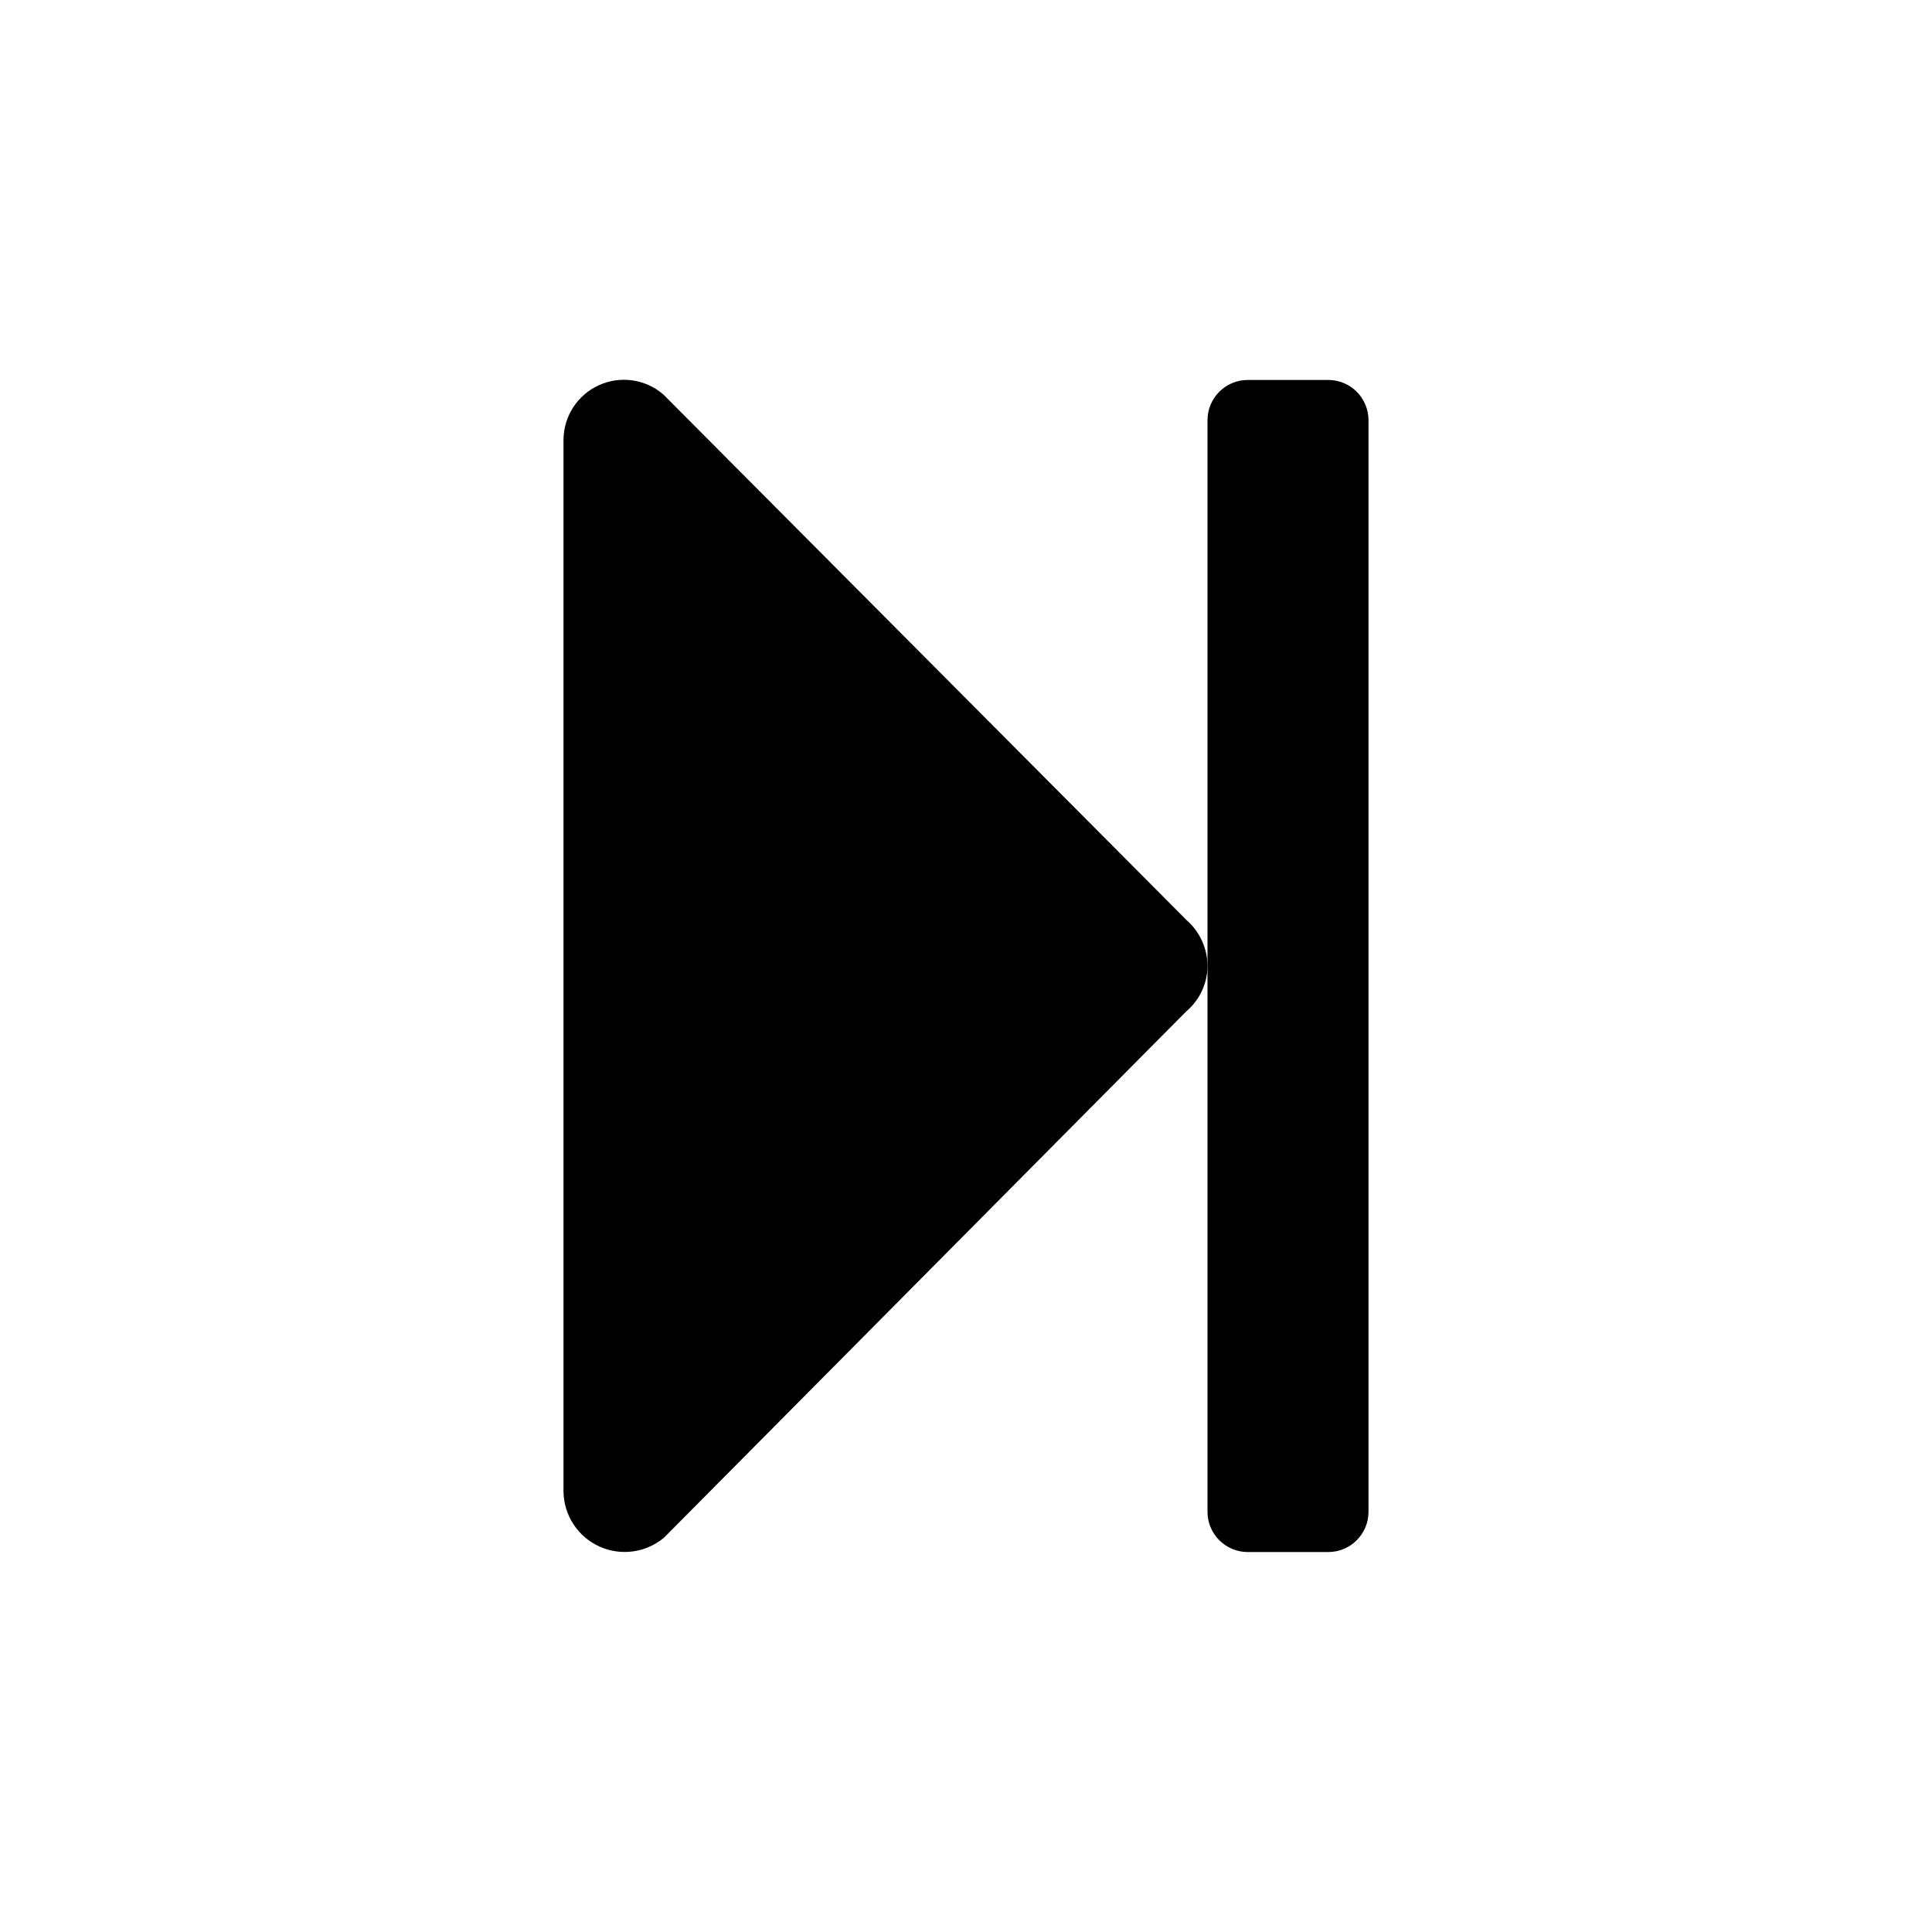
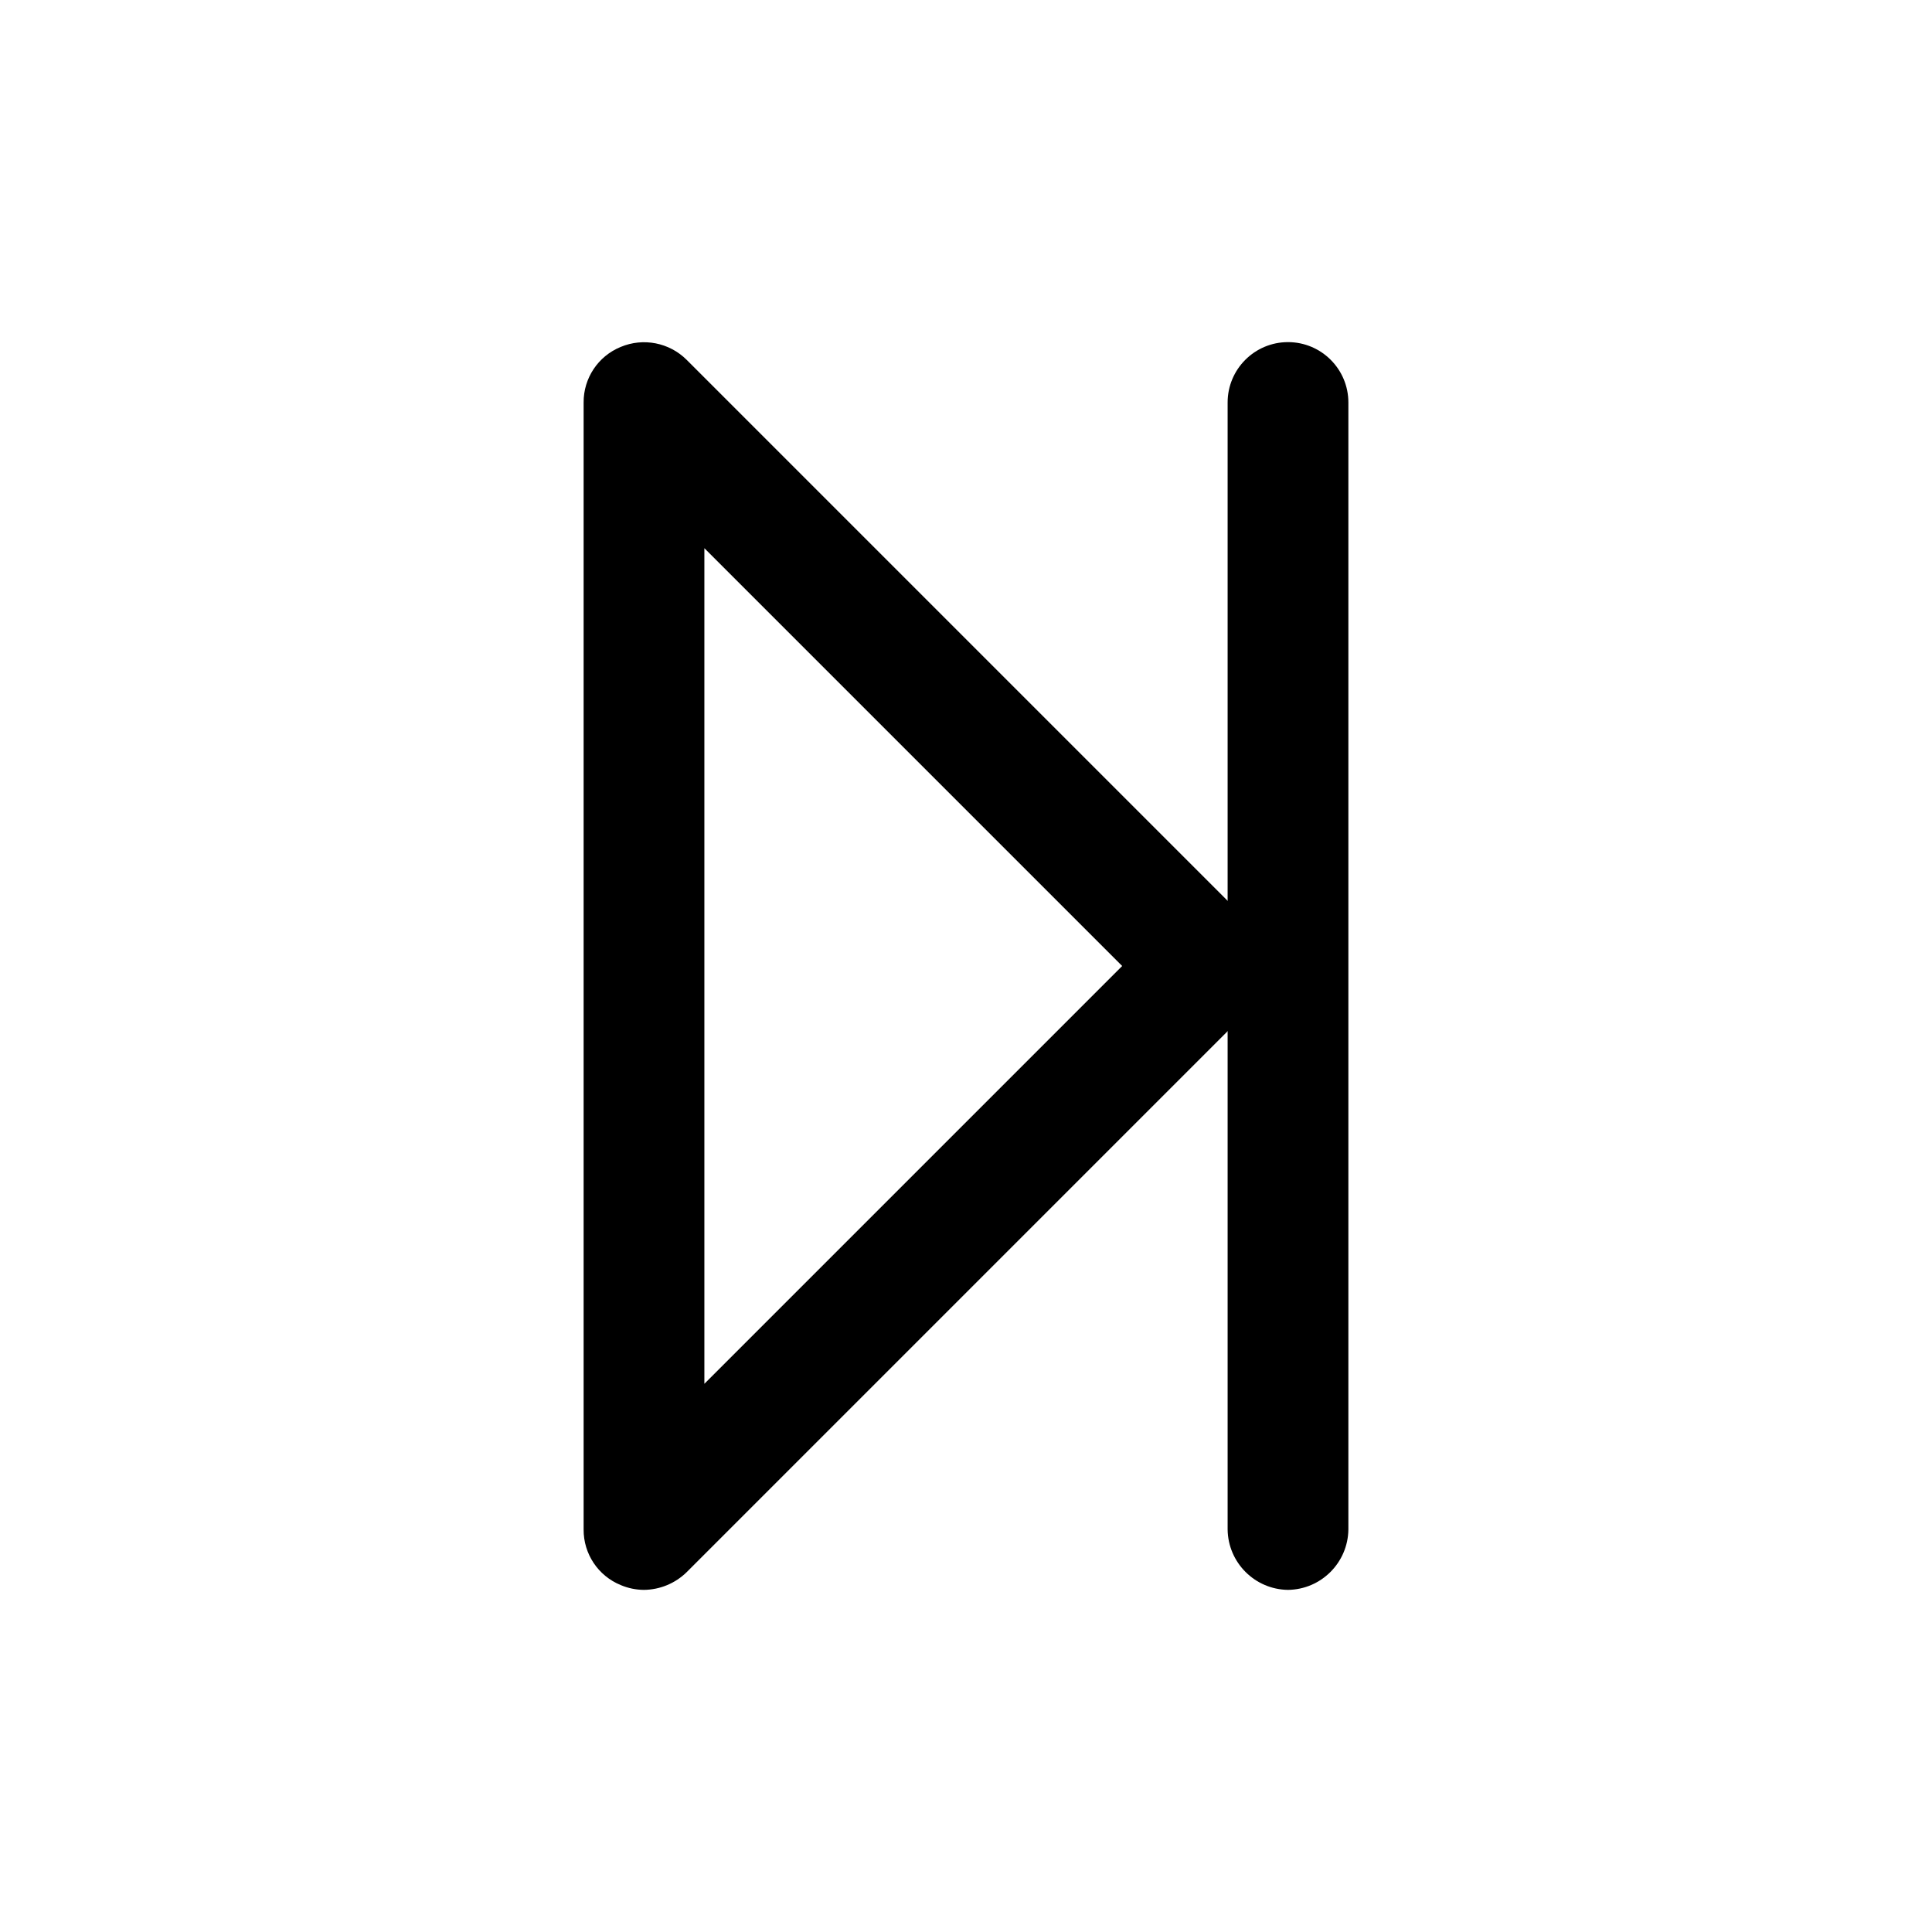
- <svg xmlns="http://www.w3.org/2000/svg" id="Layer_1" data-name="Layer 1" viewBox="0 0 24 24">
-   <path d="M8.24,4.9A.75.75,0,0,0,7,5.47V18.53a.76.76,0,0,0,1.25.57l6.49-6.54A.74.74,0,0,0,15,12a.76.76,0,0,0-.26-.57Z" />
-   <path d="M16.5,4.72h-1a.5.5,0,0,0-.5.5V18.78a.5.5,0,0,0,.5.5h1a.5.5,0,0,0,.5-.5V5.22A.5.5,0,0,0,16.5,4.72Z" />
+ <svg xmlns="http://www.w3.org/2000/svg" viewBox="0 0 24 24">
+   <g id="step-forward">
+     <g id="_Path_" data-name="&lt;Path&gt;">
+       <path d="M8,19.75a.75.75,0,0,1-.29-.06A.74.74,0,0,1,7.25,19V5a.74.74,0,0,1,.46-.69.75.75,0,0,1,.82.16l7,7a.75.75,0,0,1,0,1.06l-7,7A.77.77,0,0,1,8,19.75ZM8.75,6.81V17.19L13.94,12Z" />
+     </g>
+     <path d="M16,19.75a.76.76,0,0,1-.75-.75V5a.75.75,0,0,1,1.5,0V19A.76.76,0,0,1,16,19.75Z" />
+   </g>
</svg>
